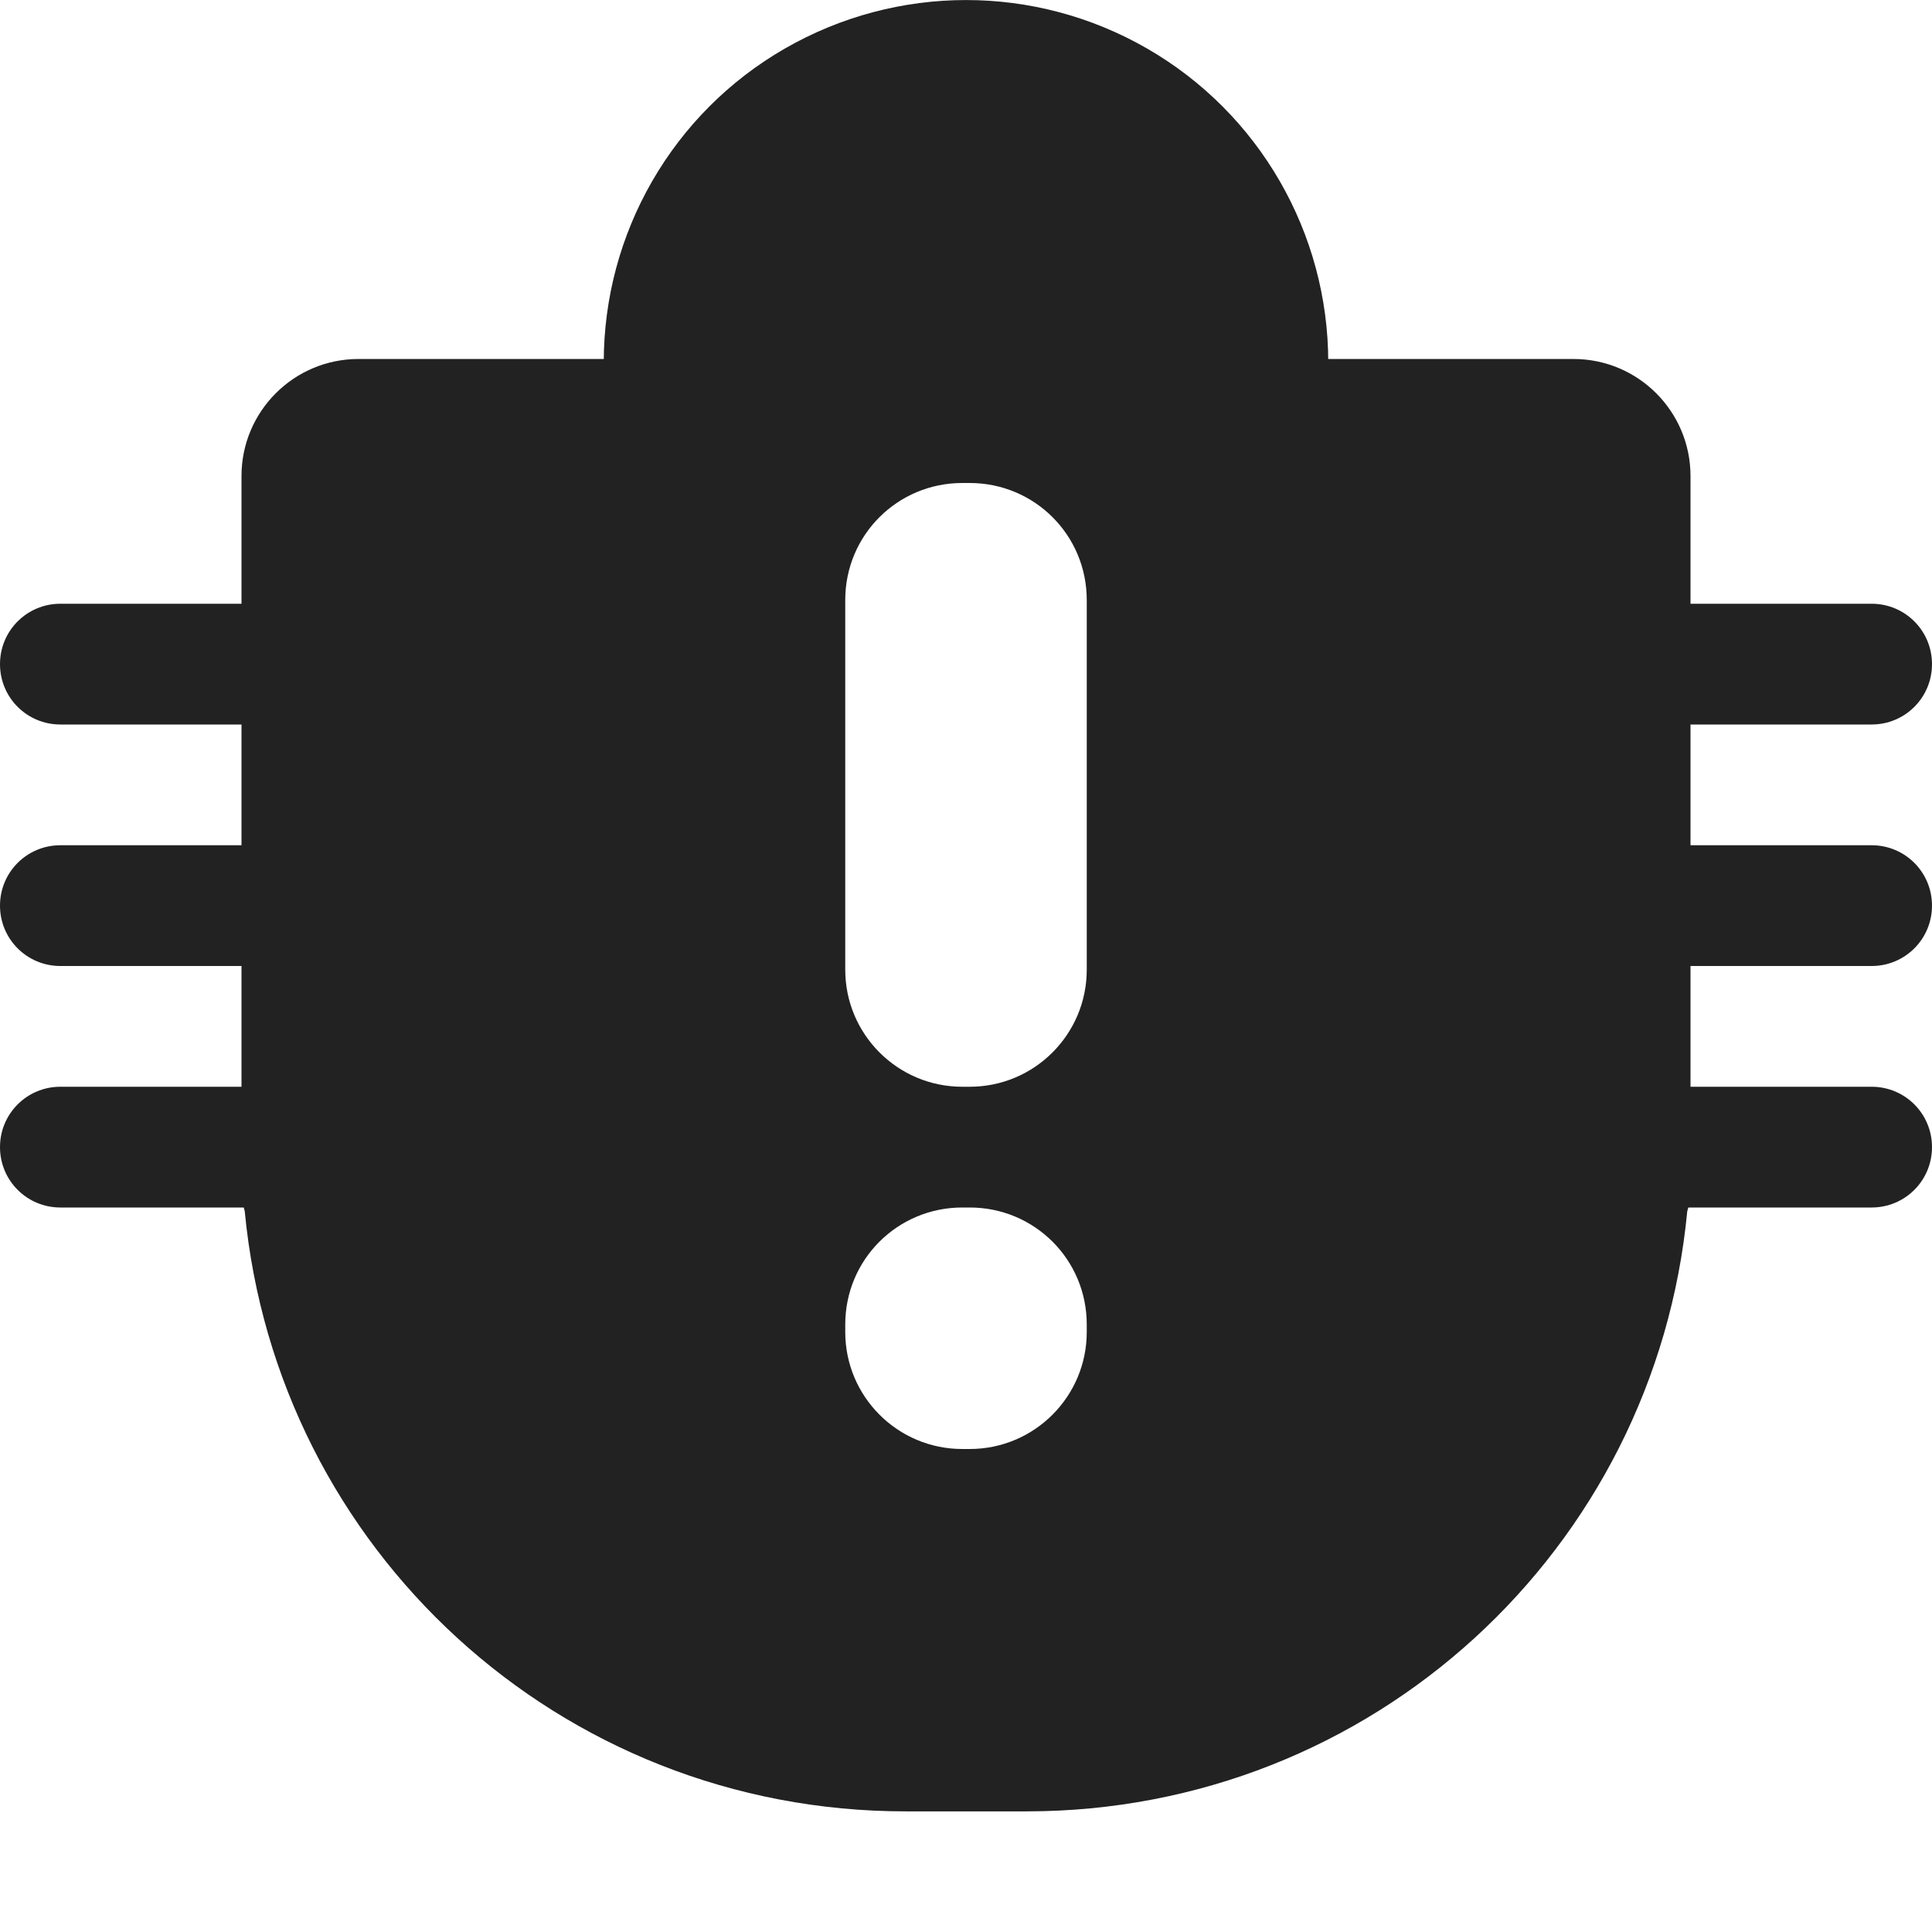
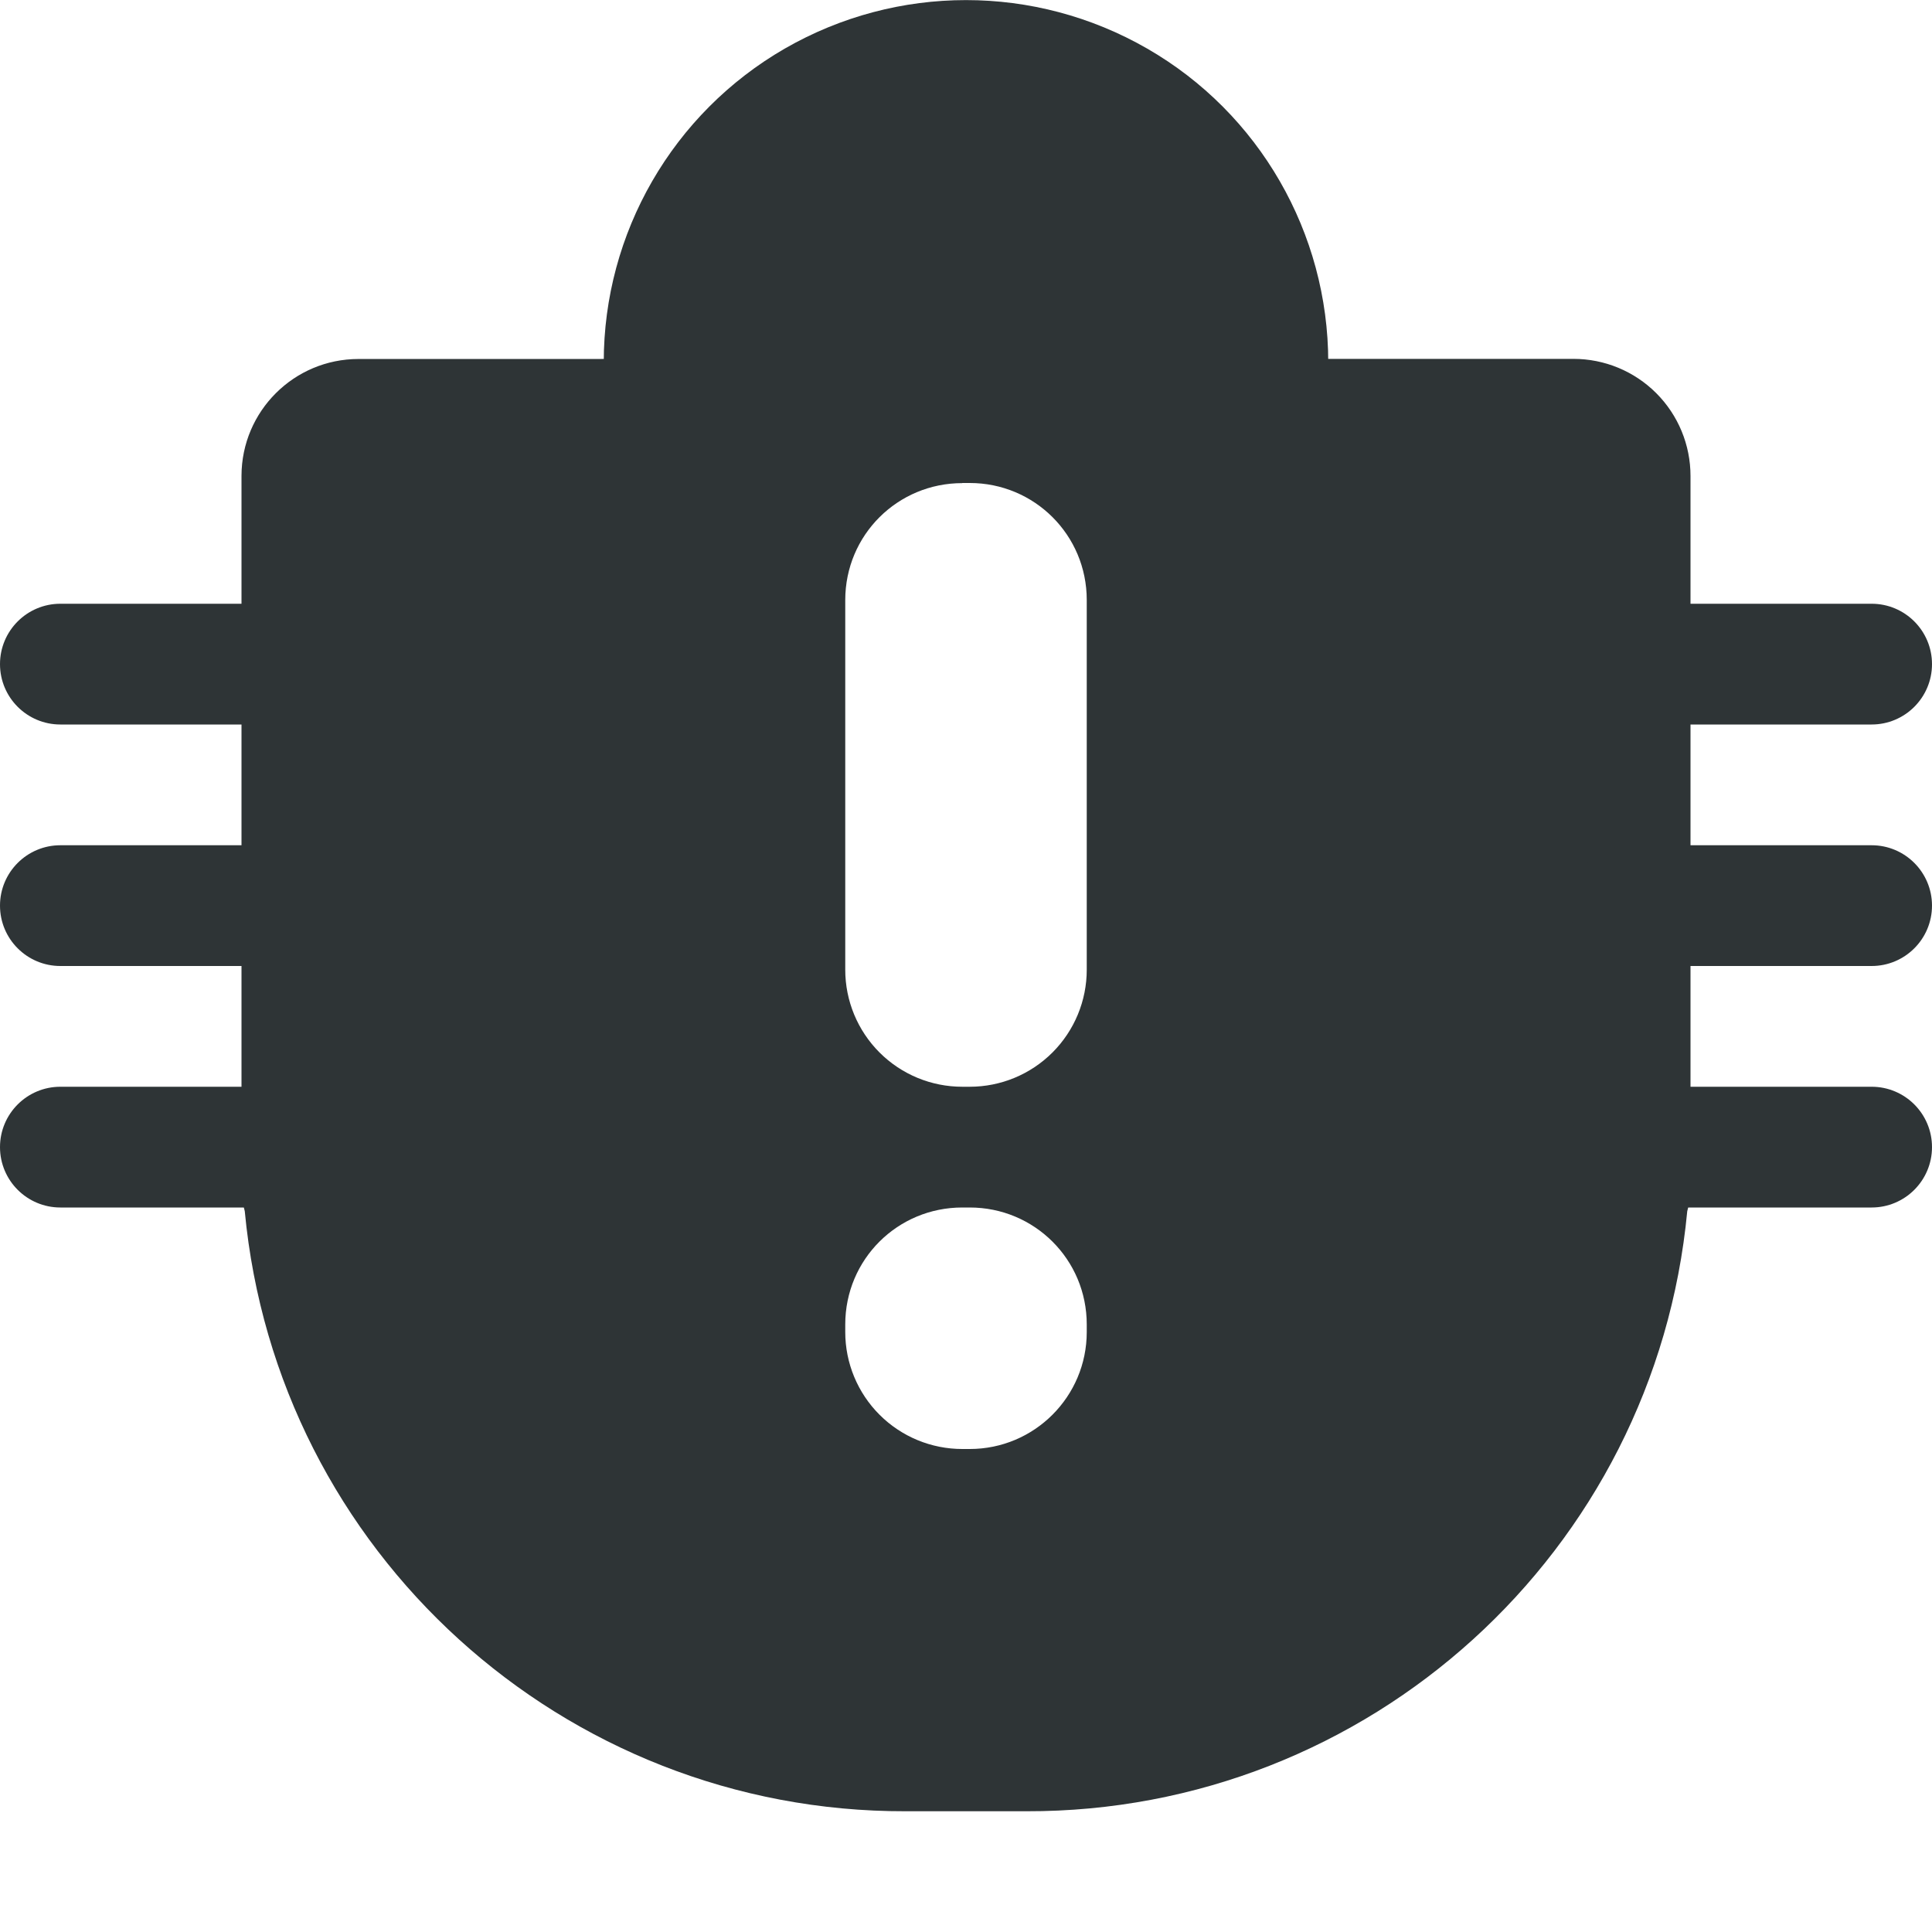
- <svg xmlns="http://www.w3.org/2000/svg" height="16px" viewBox="0 0 16 16" width="16px">
-   <g fill="#222222">
-     <path d="m 2.969 2.973 c -0.535 0 -0.969 0.434 -0.969 0.969 v 5.871 c 0 0.078 0.008 0.152 0.027 0.219 c 0.266 2.797 2.605 4.969 5.473 4.969 h 1 c 2.867 0 5.207 -2.172 5.473 -4.969 c 0.02 -0.066 0.027 -0.141 0.027 -0.219 v -5.871 c 0 -0.535 -0.434 -0.969 -0.969 -0.969 z m 5 1.027 h 0.062 c 0.535 0 0.969 0.43 0.969 0.969 v 3.062 c 0 0.535 -0.434 0.969 -0.969 0.969 h -0.062 c -0.535 0 -0.969 -0.434 -0.969 -0.969 v -3.062 c 0 -0.539 0.434 -0.969 0.969 -0.969 z m 0 6 h 0.062 c 0.535 0 0.969 0.43 0.969 0.969 v 0.062 c 0 0.535 -0.434 0.969 -0.969 0.969 h -0.062 c -0.535 0 -0.969 -0.434 -0.969 -0.969 v -0.062 c 0 -0.539 0.434 -0.969 0.969 -0.969 z m 0 0" />
-     <path d="m 6.5 0.402 c -0.93 0.535 -1.5 1.527 -1.5 2.598 h 6 c 0 -1.07 -0.57 -2.062 -1.5 -2.598 s -2.07 -0.535 -3 0 z m -6 4.598 c -0.277 0 -0.5 0.223 -0.5 0.5 s 0.223 0.5 0.5 0.5 h 2 c 0.277 0 0.5 -0.223 0.5 -0.5 s -0.223 -0.5 -0.5 -0.5 z m 13 0 c -0.277 0 -0.5 0.223 -0.5 0.5 s 0.223 0.5 0.5 0.5 h 2 c 0.277 0 0.5 -0.223 0.5 -0.5 s -0.223 -0.5 -0.5 -0.5 z m -13 2 c -0.277 0 -0.5 0.223 -0.5 0.5 s 0.223 0.5 0.5 0.5 h 2 c 0.277 0 0.5 -0.223 0.5 -0.5 s -0.223 -0.5 -0.5 -0.5 z m 13 0 c -0.277 0 -0.5 0.223 -0.5 0.5 s 0.223 0.5 0.5 0.5 h 2 c 0.277 0 0.5 -0.223 0.5 -0.5 s -0.223 -0.5 -0.5 -0.5 z m -13 2 c -0.277 0 -0.5 0.223 -0.5 0.5 s 0.223 0.5 0.5 0.5 h 2 c 0.277 0 0.5 -0.223 0.5 -0.5 s -0.223 -0.5 -0.5 -0.5 z m 13 0 c -0.277 0 -0.5 0.223 -0.5 0.5 s 0.223 0.5 0.5 0.5 h 2 c 0.277 0 0.5 -0.223 0.5 -0.5 s -0.223 -0.5 -0.5 -0.5 z m 0 0" />
+ <svg xmlns="http://www.w3.org/2000/svg" width="16" height="16">
+   <g fill="#2e3436">
+     <path d="M2.969 2.973A.969.969 0 0 0 2 3.94v5.872a.78.78 0 0 0 .027.218A5.484 5.484 0 0 0 7.5 15h1a5.484 5.484 0 0 0 5.473-4.969.78.78 0 0 0 .027-.219v-5.87a.969.969 0 0 0-.969-.97zm5 1.027h.062c.535 0 .969.43.969.969V8.03a.969.969 0 0 1-.969.97H7.97A.969.969 0 0 1 7 8.031V4.97c0-.54.434-.969.969-.969zm0 6h.062c.535 0 .969.43.969.969v.062a.969.969 0 0 1-.969.969H7.97a.969.969 0 0 1-.97-.969v-.062c0-.54.434-.969.969-.969zm0 0" />
+     <path d="M6.5.402A2.997 2.997 0 0 0 5 3h6C11 1.93 10.43.937 9.5.402s-2.07-.535-3 0zM.5 5a.499.499 0 1 0 0 1h2a.499.499 0 1 0 0-1zm13 0a.499.499 0 1 0 0 1h2a.499.499 0 1 0 0-1zM.5 7a.499.499 0 1 0 0 1h2a.499.499 0 1 0 0-1zm13 0a.499.499 0 1 0 0 1h2a.499.499 0 1 0 0-1zM.5 9a.499.499 0 1 0 0 1h2a.499.499 0 1 0 0-1zm13 0a.499.499 0 1 0 0 1h2a.499.499 0 1 0 0-1zm0 0" />
  </g>
</svg>
